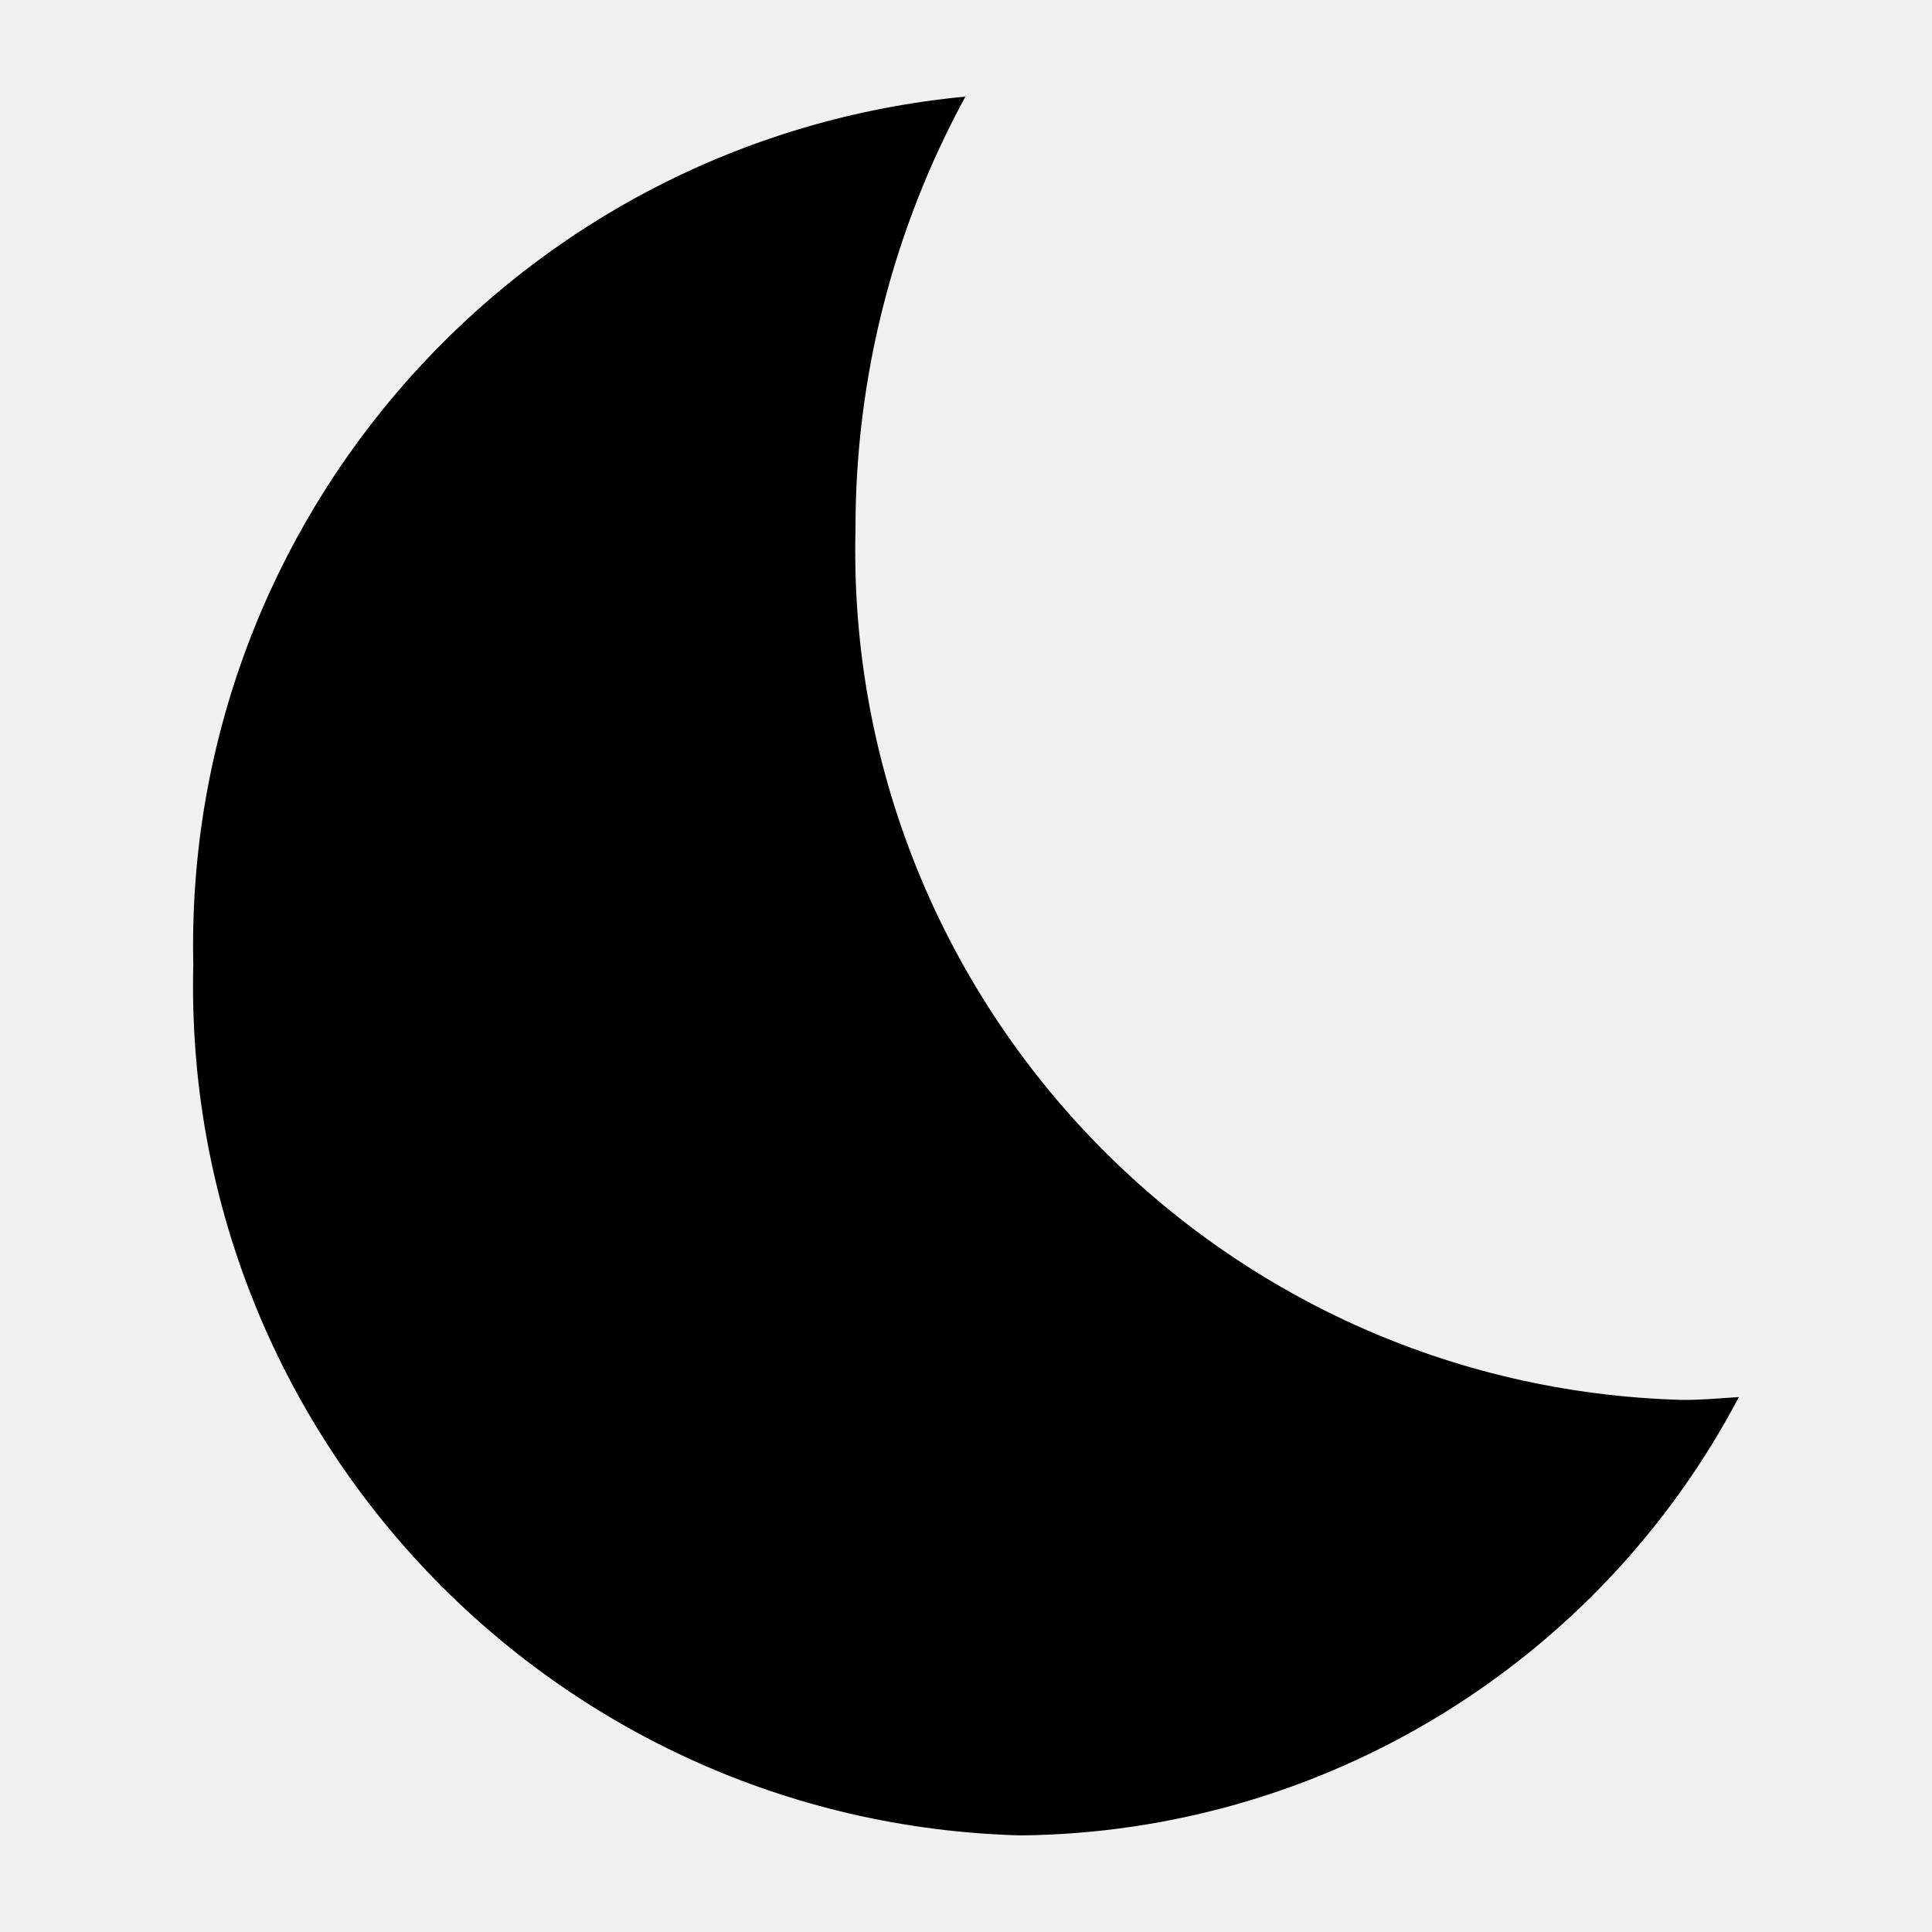
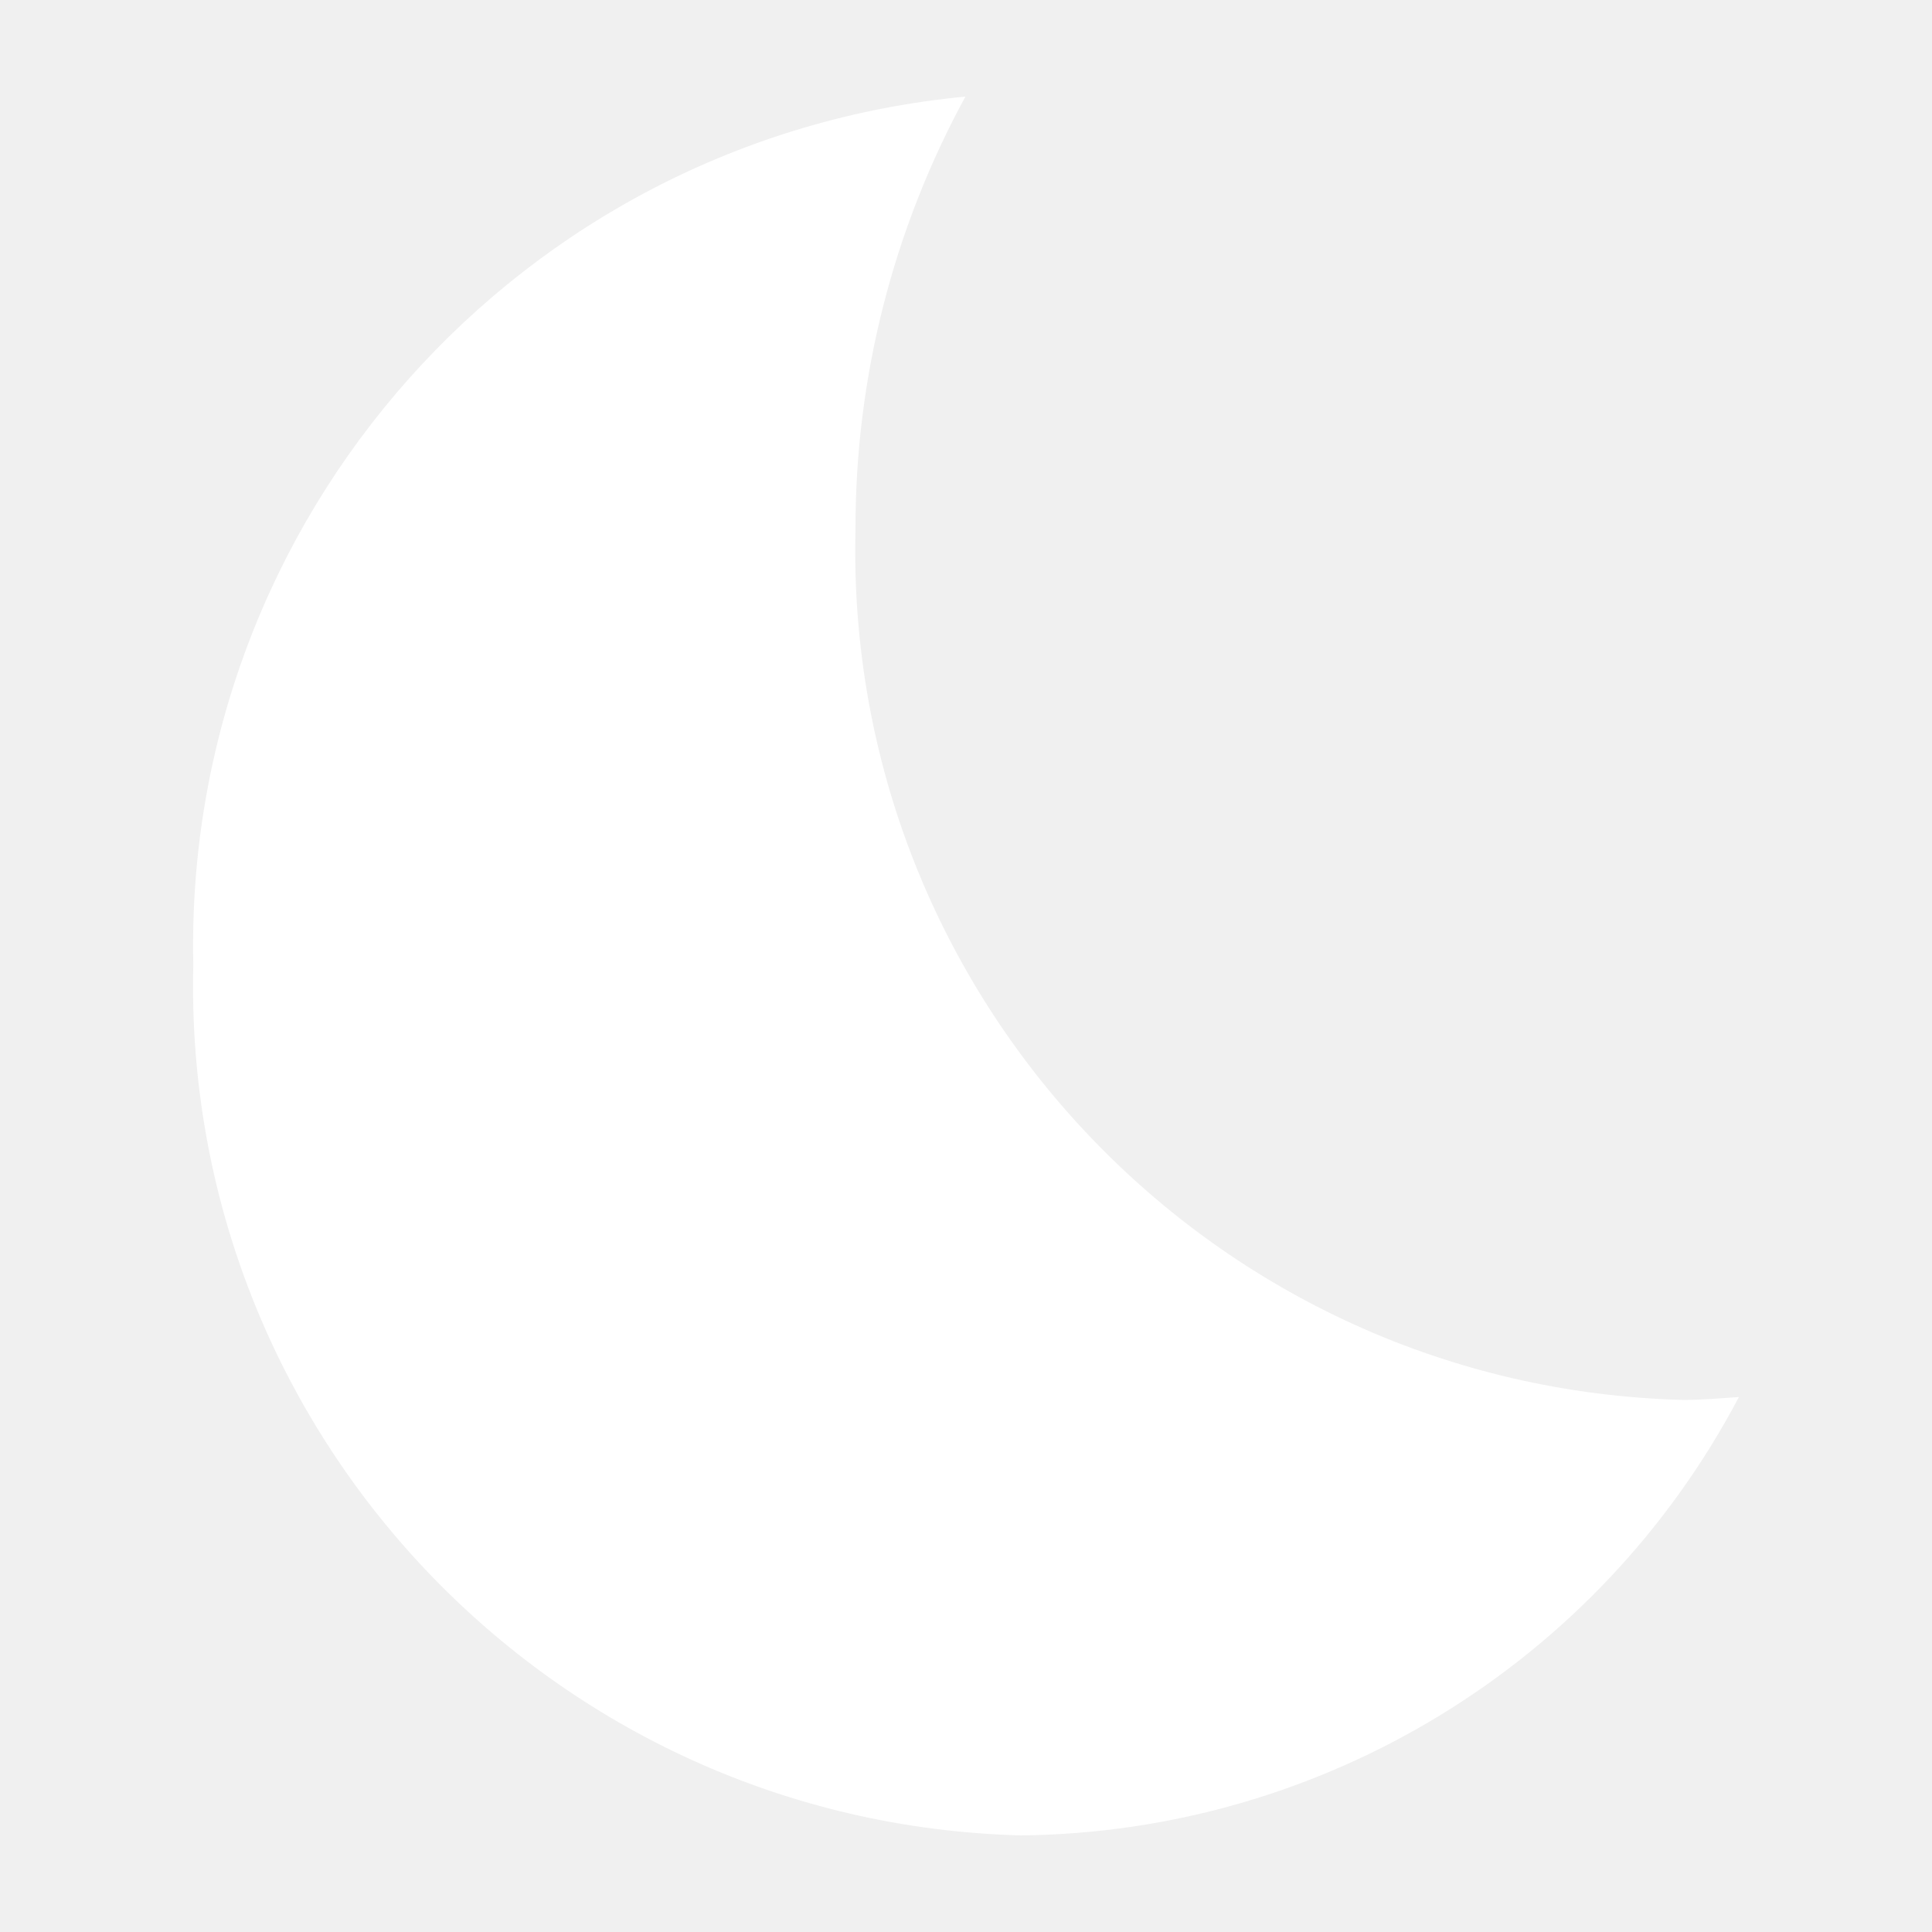
<svg xmlns="http://www.w3.org/2000/svg" width="20" height="20">
  <g>
-     <path id="svg_1" d="m9.994,1a9.326,9.326 0 0 0 -1.138,4.477a8.8,8.8 0 0 0 8.569,9.015c0.2,0 0.385,-0.017 0.576,-0.03a8.5,8.5 0 0 1 -7.431,4.538a8.8,8.8 0 0 1 -8.569,-9.015a8.83,8.83 0 0 1 7.993,-8.985z" />
+     <path fill="#ffffff" d="m9.994,1a9.326,9.326 0 0 0 -1.138,4.477a8.8,8.8 0 0 0 8.569,9.015c0.2,0 0.385,-0.017 0.576,-0.03a8.5,8.5 0 0 1 -7.431,4.538a8.8,8.8 0 0 1 -8.569,-9.015a8.83,8.83 0 0 1 7.993,-8.985z" id="svg_1" />
  </g>
</svg>
